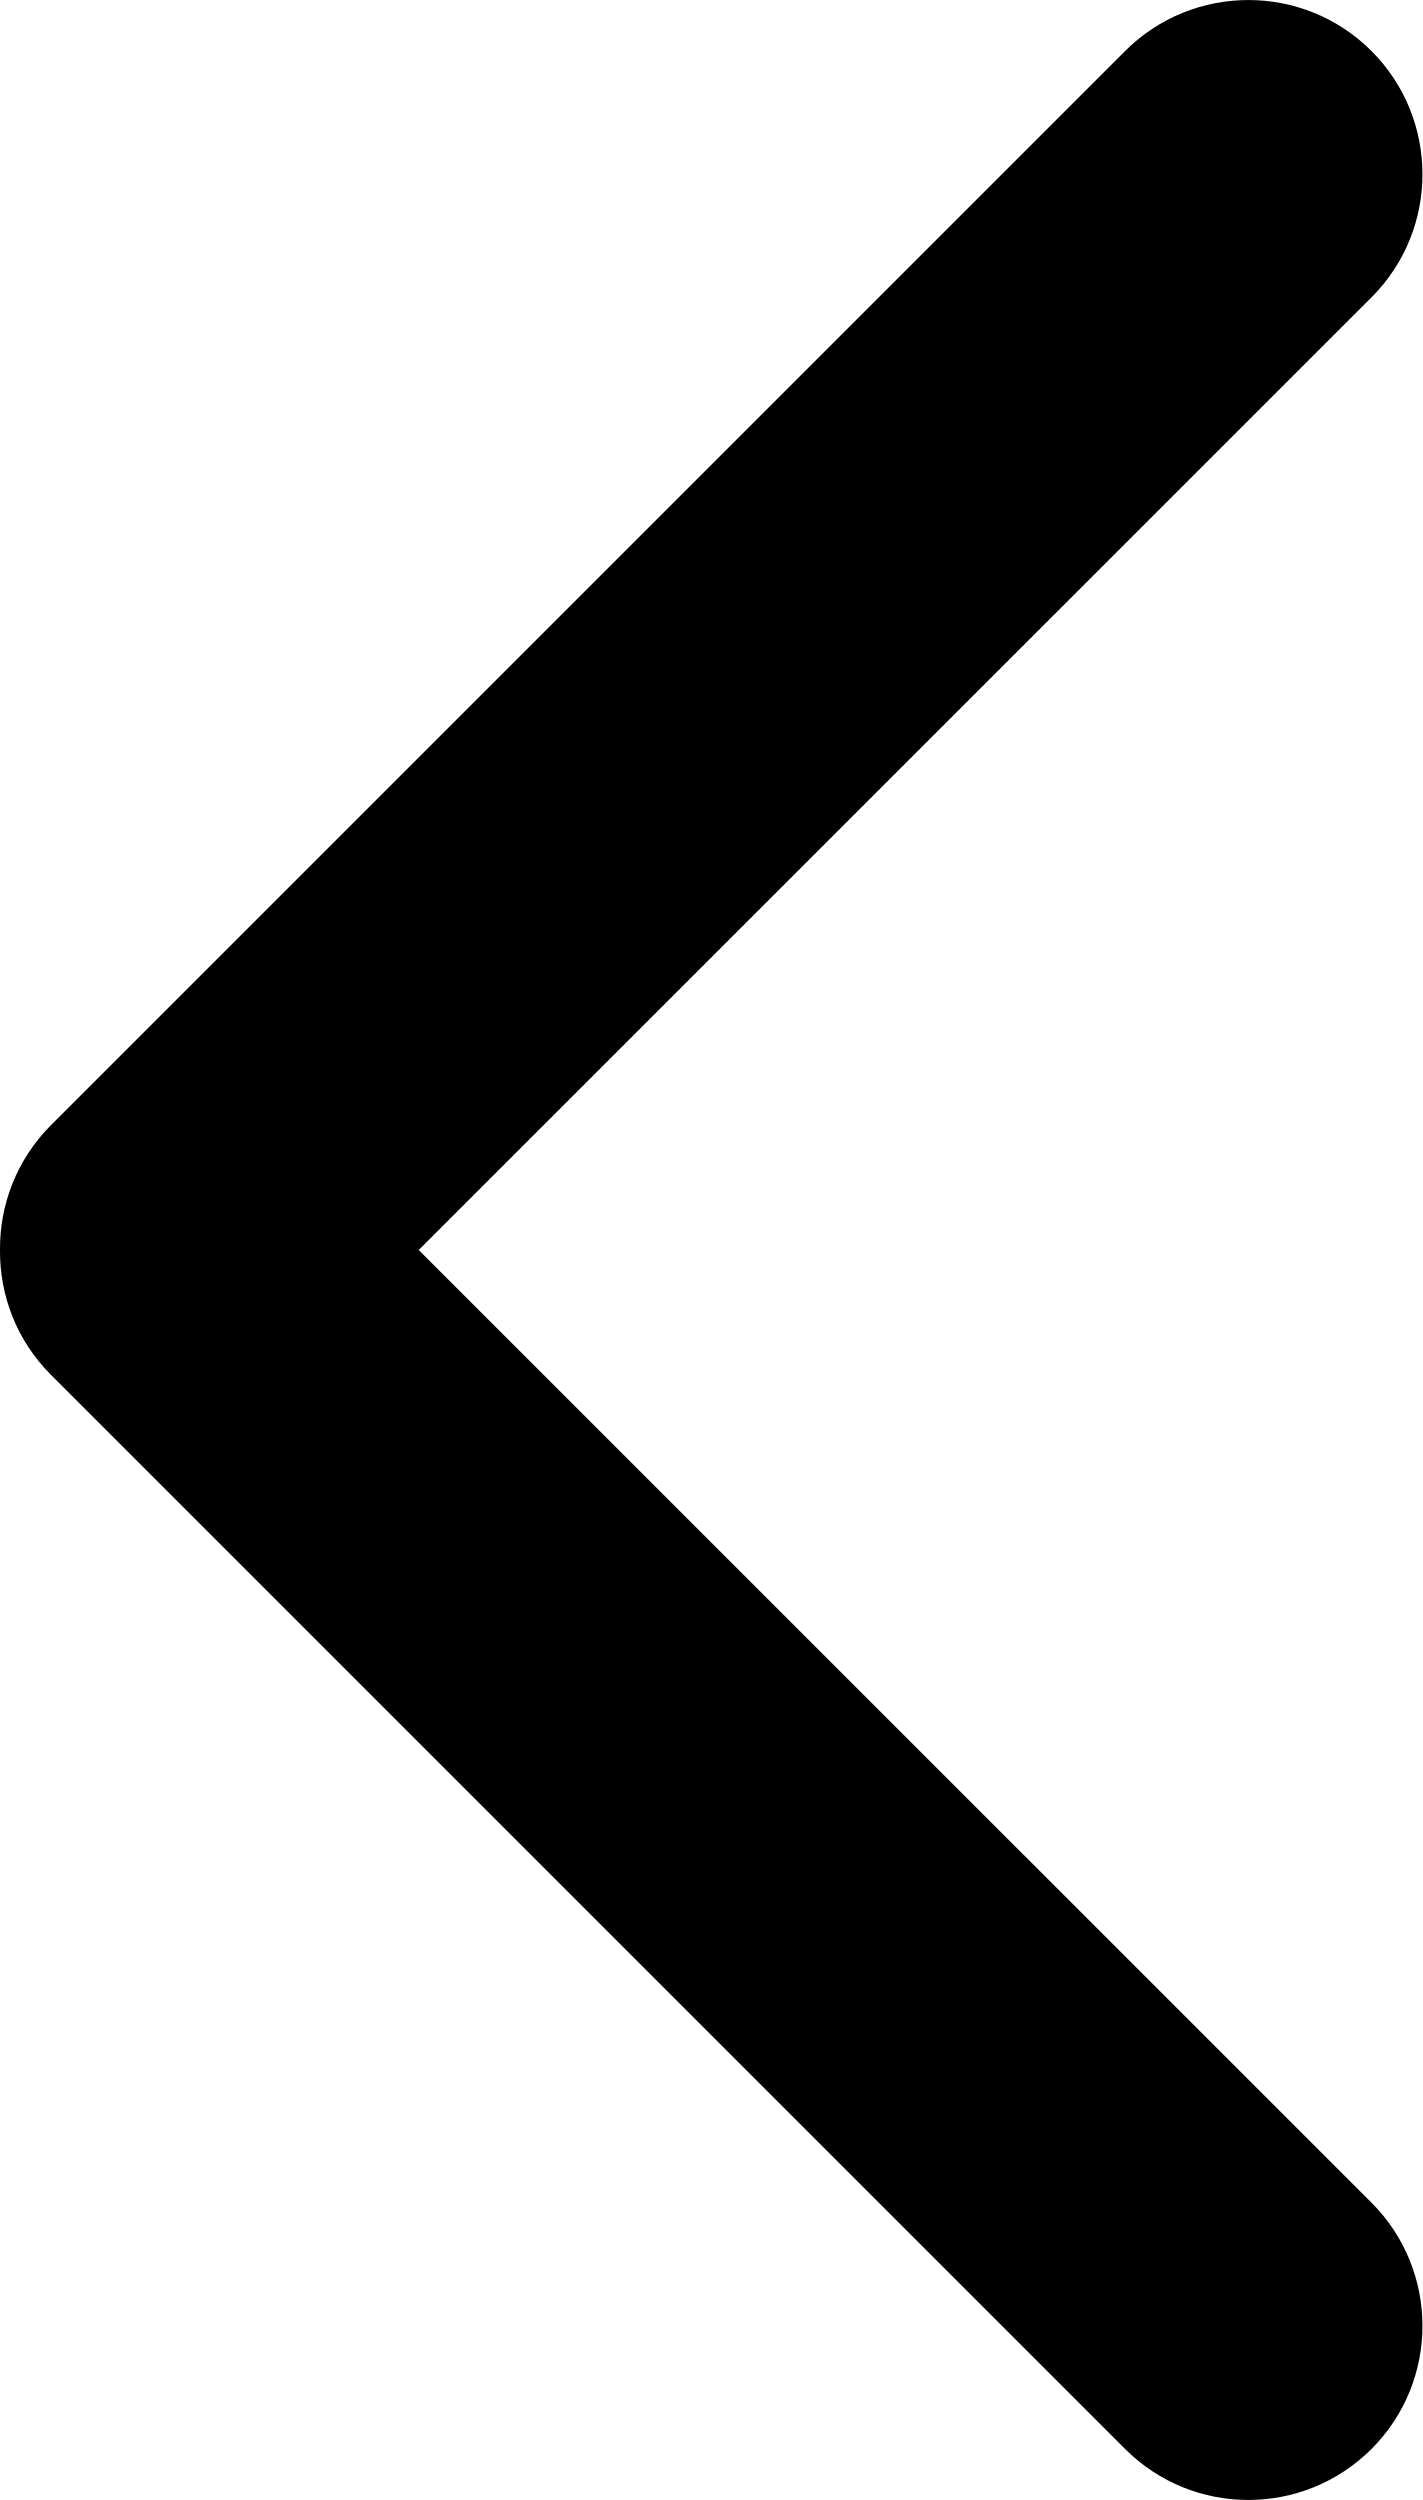
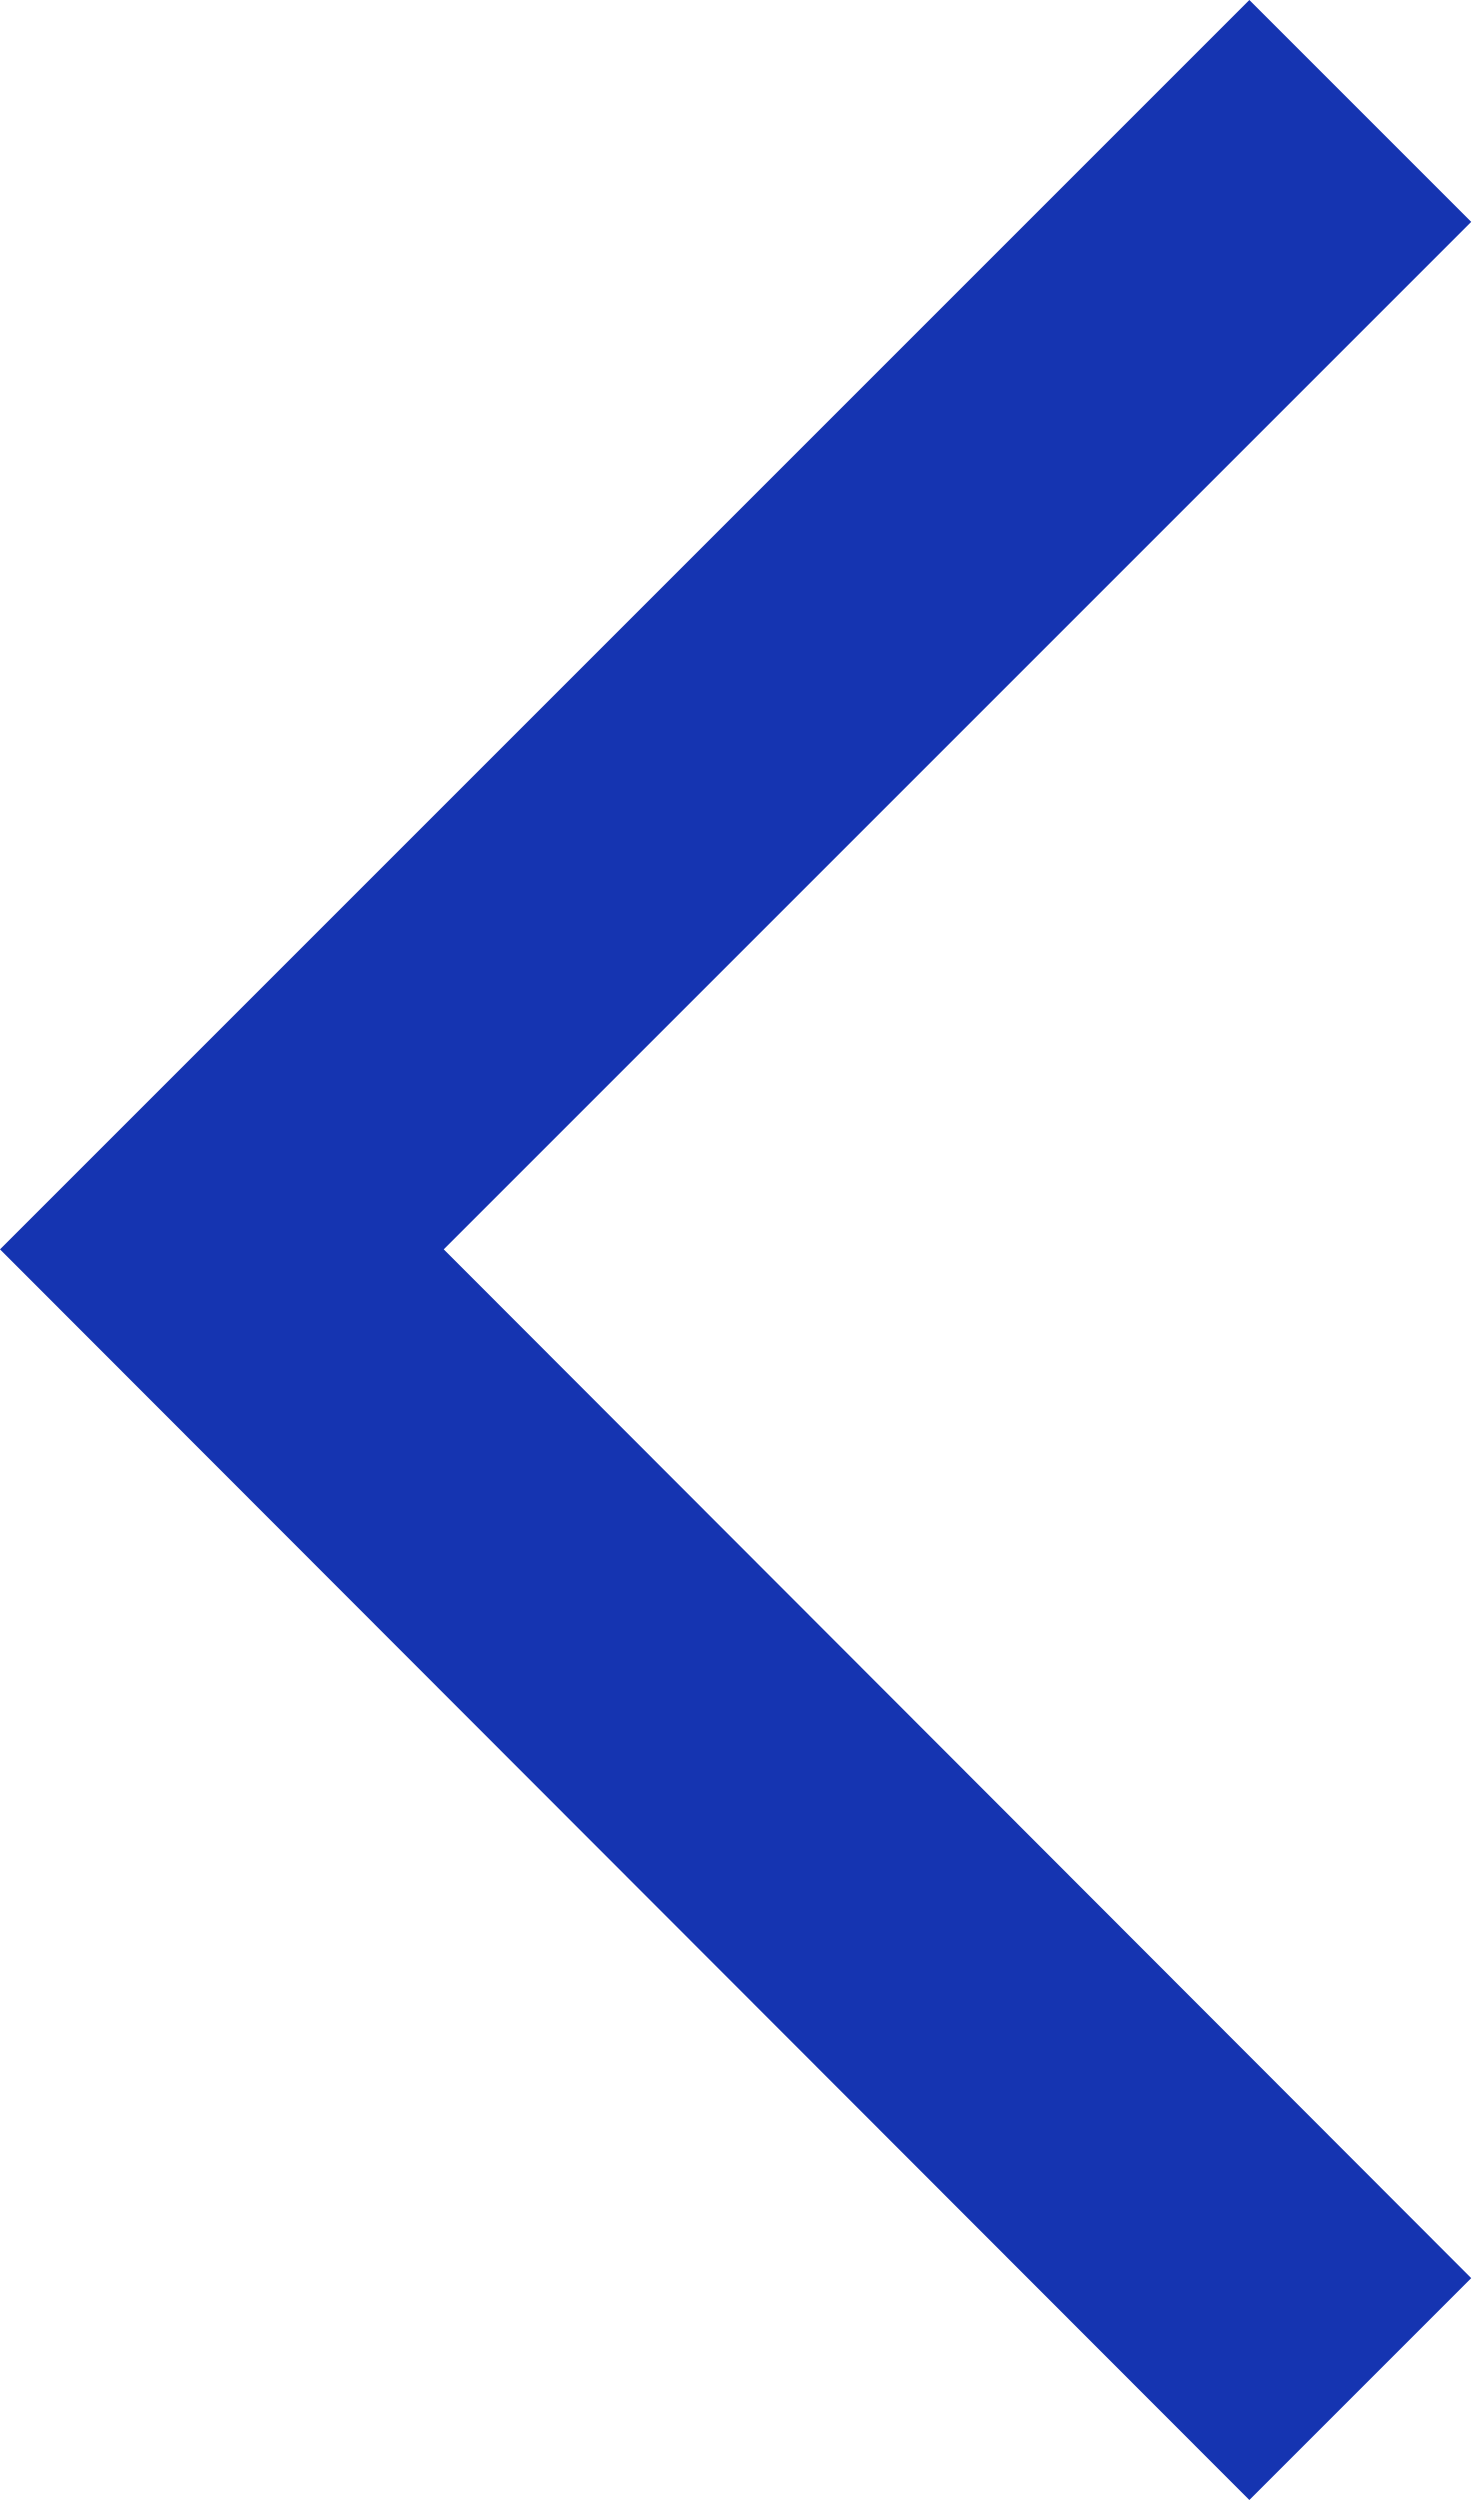
- <svg xmlns="http://www.w3.org/2000/svg" id="_레이어_1" data-name="레이어 1" viewBox="0 0 113.23 199">
-   <path d="M109.17,175.33L33.33,99.5,109.17,23.67c5.41-5.41,5.41-14.19,0-19.61h0c-5.41-5.41-14.19-5.41-19.61,0L4.05,89.57C1.32,92.31-.03,95.91,0,99.5c-.03,3.59,1.31,7.19,4.05,9.93l85.51,85.51c5.41,5.41,14.19,5.41,19.61,0h0c5.41-5.41,5.41-14.19,0-19.61Z" fill="current" stroke="none" />
+ <svg xmlns="http://www.w3.org/2000/svg" id="_레이어_2" data-name="레이어 2" viewBox="0 0 11.14 18.93">
+   <g id="_레이어_1-2" data-name="레이어 1">
+     <polygon points="0 9.46 9.46 0 11.14 1.68 3.36 9.46 11.14 17.25 9.46 18.93 0 9.46" style="fill: #1534b1;" />
+   </g>
</svg>
